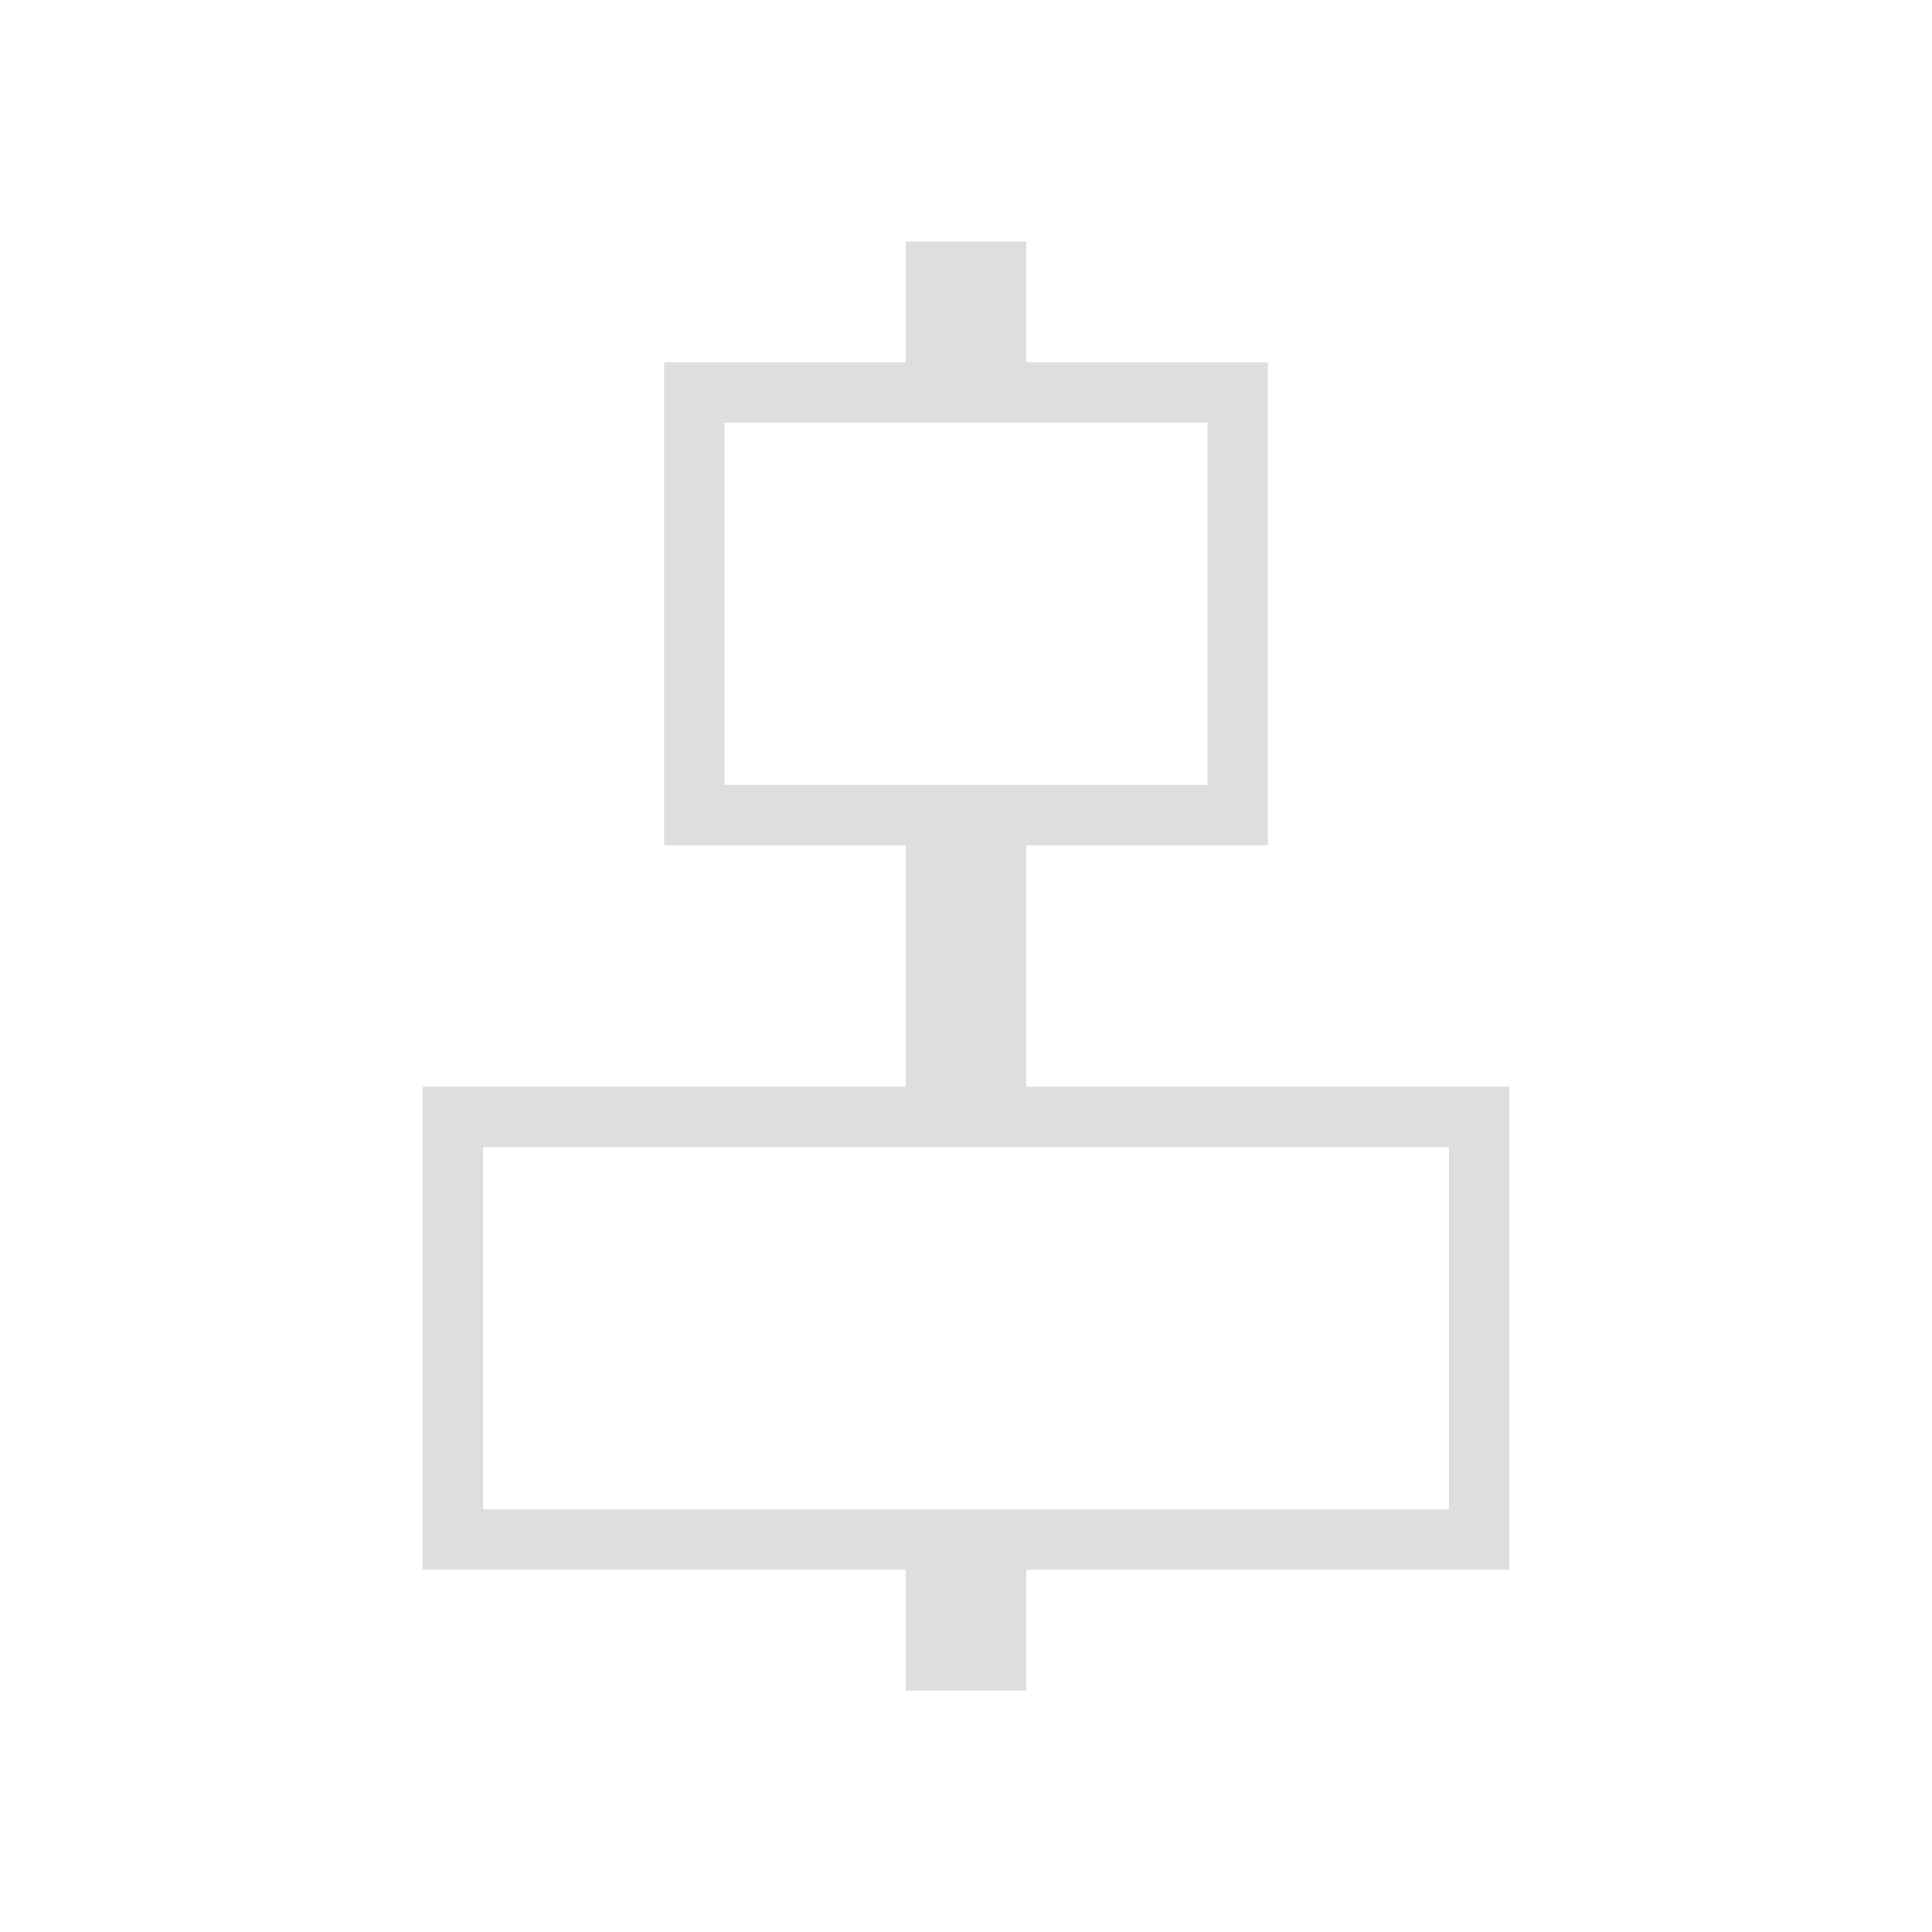
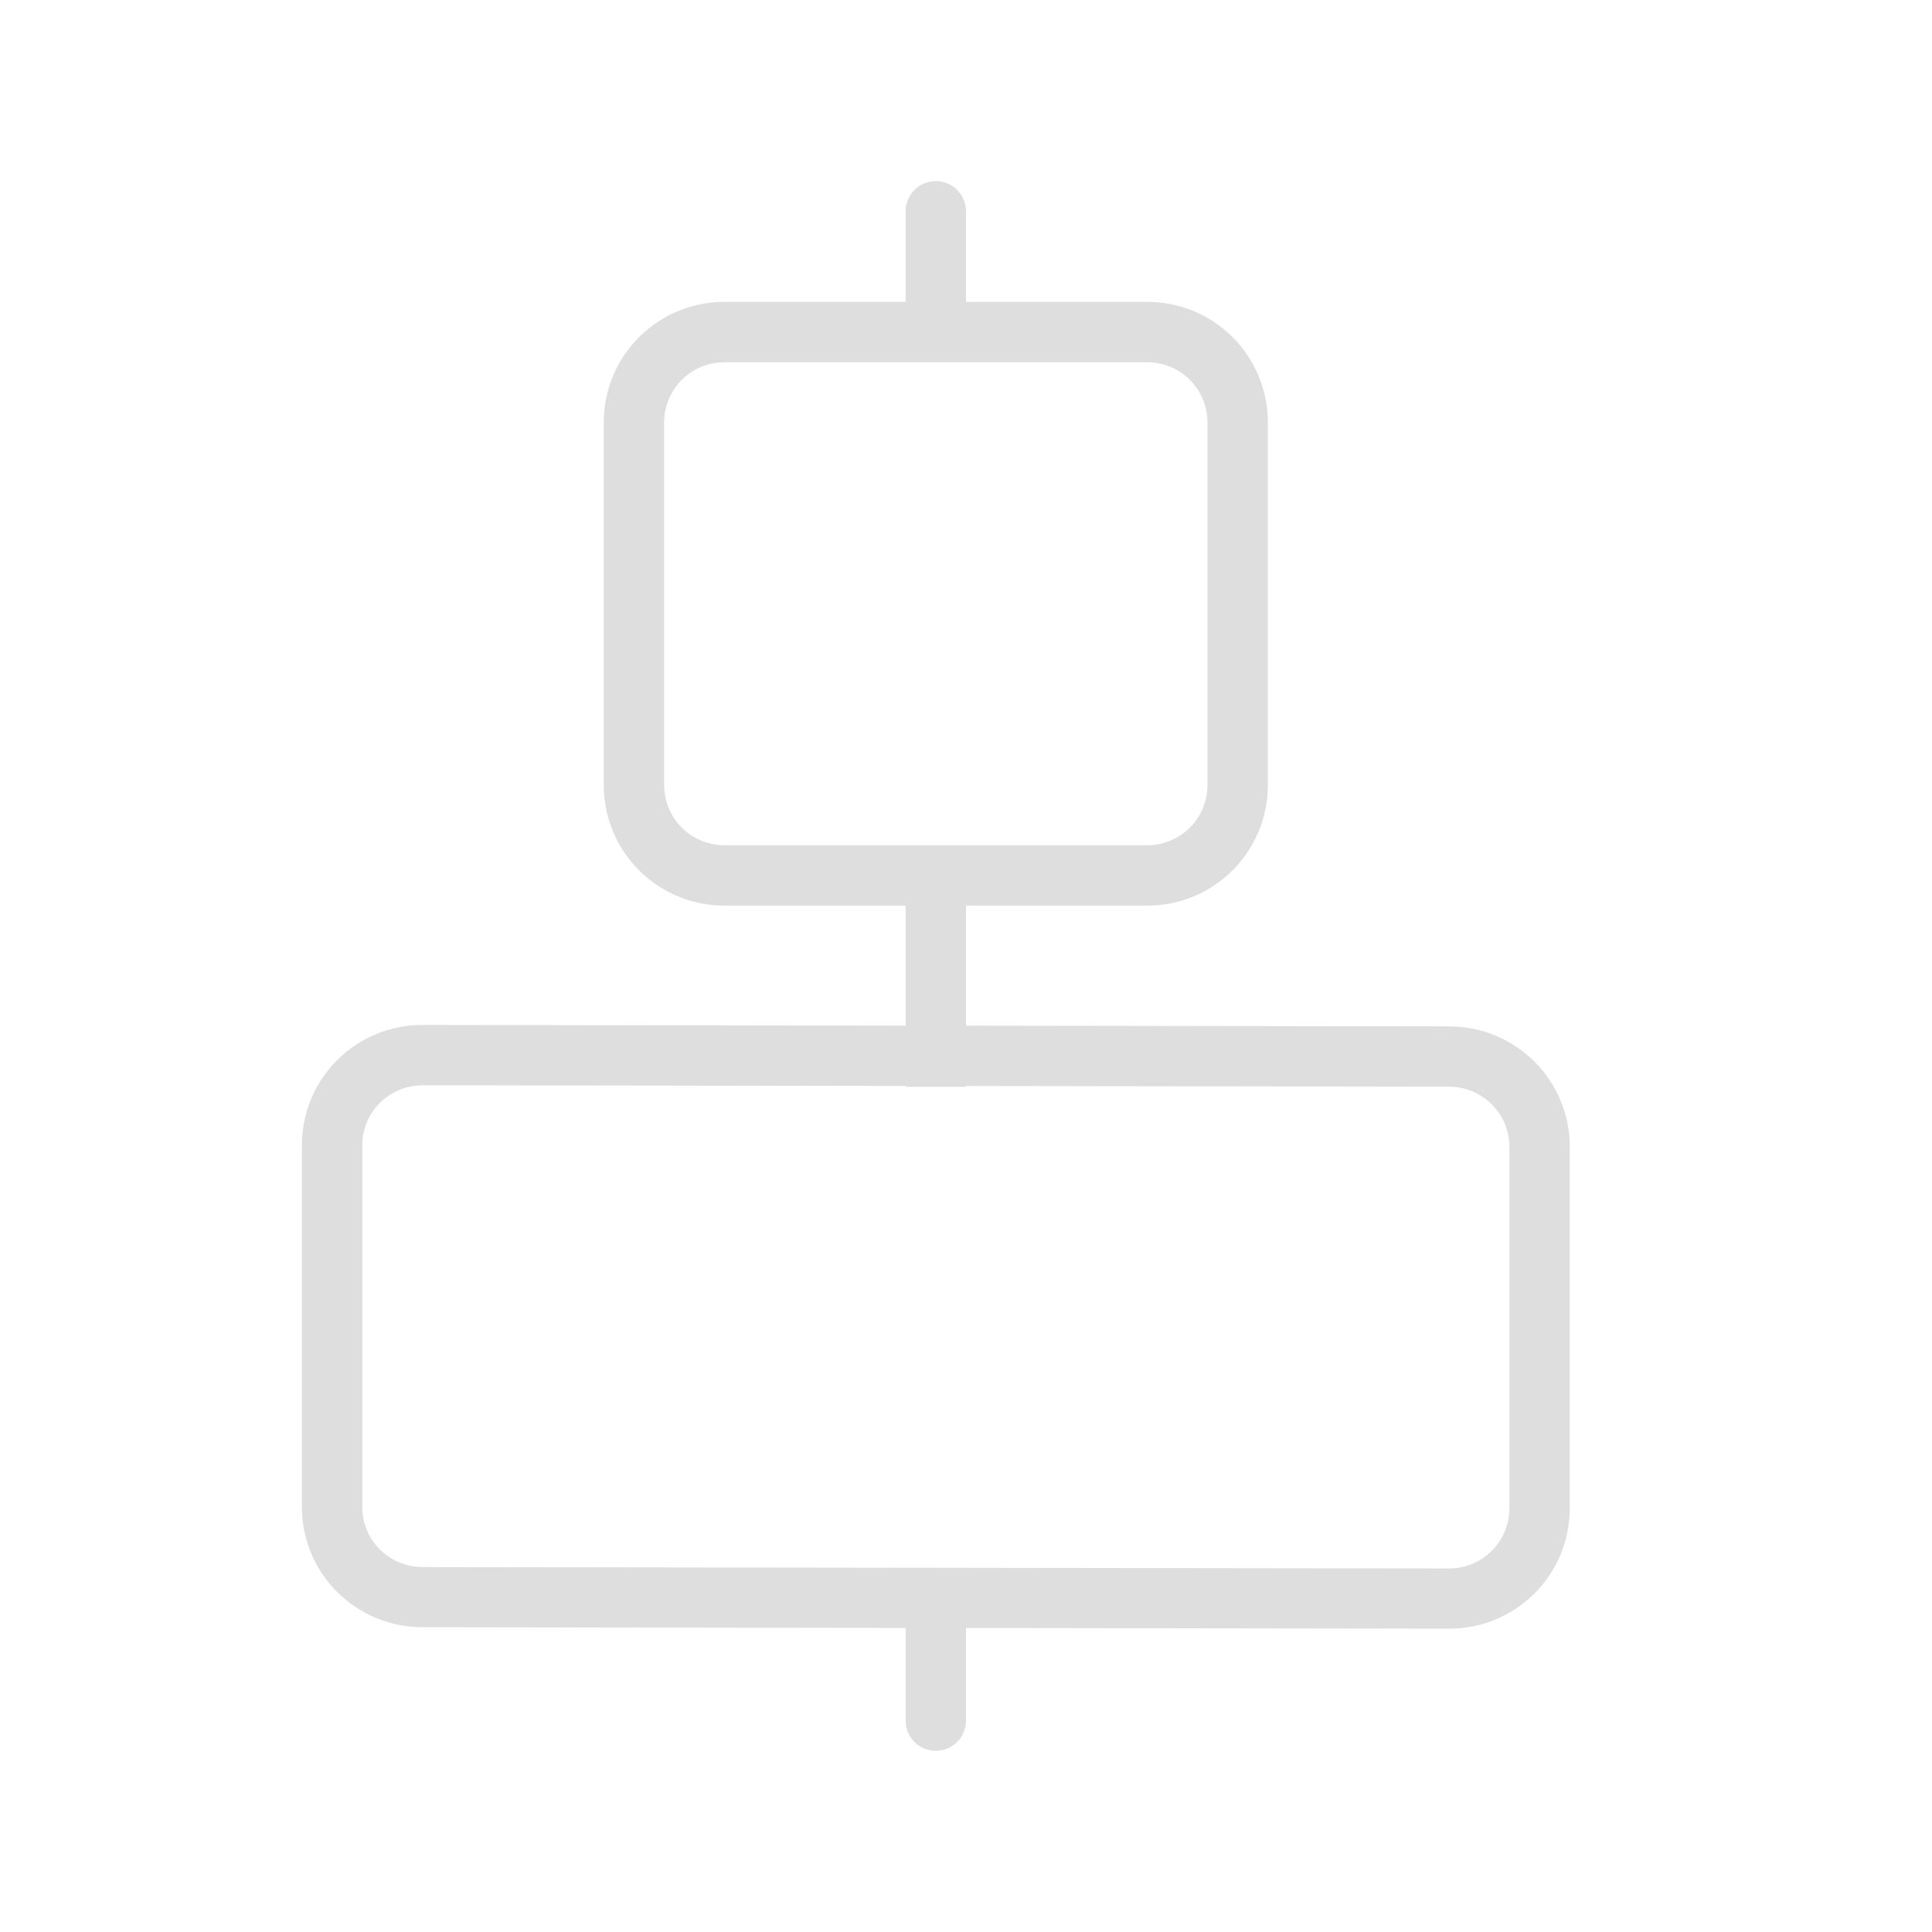
- <svg xmlns="http://www.w3.org/2000/svg" viewBox="0 0 32 32">
-   <defs id="defs3051">
-     <style type="text/css" id="current-color-scheme">
-       .ColorScheme-Text {
+ <svg xmlns="http://www.w3.org/2000/svg" version="1.1" viewBox="0 0 32 32">
+   <defs>
+     <style id="current-color-scheme" type="text/css">.ColorScheme-Text {
        color:#dedede;
-       }
-       </style>
+       }</style>
  </defs>
-   <path style="fill:currentColor;fill-opacity:1;stroke:none" d="m15 4v2h-4v8h4v4h-8v8h8v2h2v-2h8v-8h-8v-4h4v-8h-4v-2zm-3 3h8v6h-8zm-4 12h16v6h-16z" class="ColorScheme-Text" />
+   <path class="ColorScheme-Text" d="m15.5 3c-0.277 0-0.5 0.223-0.5 0.5v1.5h-3c-1.108 0-2 0.892-2 2v6c0 1.108 0.892 2 2 2h3v1.988l-8-0.012c-1.108-0.002-2 0.891-2 1.996v5.984c0 1.105 0.892 1.995 2 1.996l8 0.012v1.535c0 0.277 0.223 0.5 0.5 0.5s0.5-0.223 0.5-0.5v-1.535l8 0.012c1.108 0.002 2-0.891 2-1.996v-5.984c0-1.105-0.892-1.995-2-1.996l-8-0.012v-1.988h3c1.108 0 2-0.892 2-2v-6c0-1.108-0.892-2-2-2h-3v-1.5c0-0.277-0.223-0.5-0.5-0.5zm-3.5 3h3 1 3c0.554 0 1 0.446 1 1v6c0 0.554-0.446 1-1 1h-3-1-3c-0.554 0-1-0.446-1-1v-6c0-0.554 0.446-1 1-1zm-5 11.975 8 0.012v0.014h1v-0.014l8 0.012c0.554 7.6e-4 1 0.445 1 0.998v5.984c0 0.553-0.446 0.999-1 0.998l-17-0.023c-0.554-7.6e-4 -1-0.445-1-0.998v-5.984c0-0.553 0.446-0.999 1-0.998z" fill="currentColor" />
</svg>
